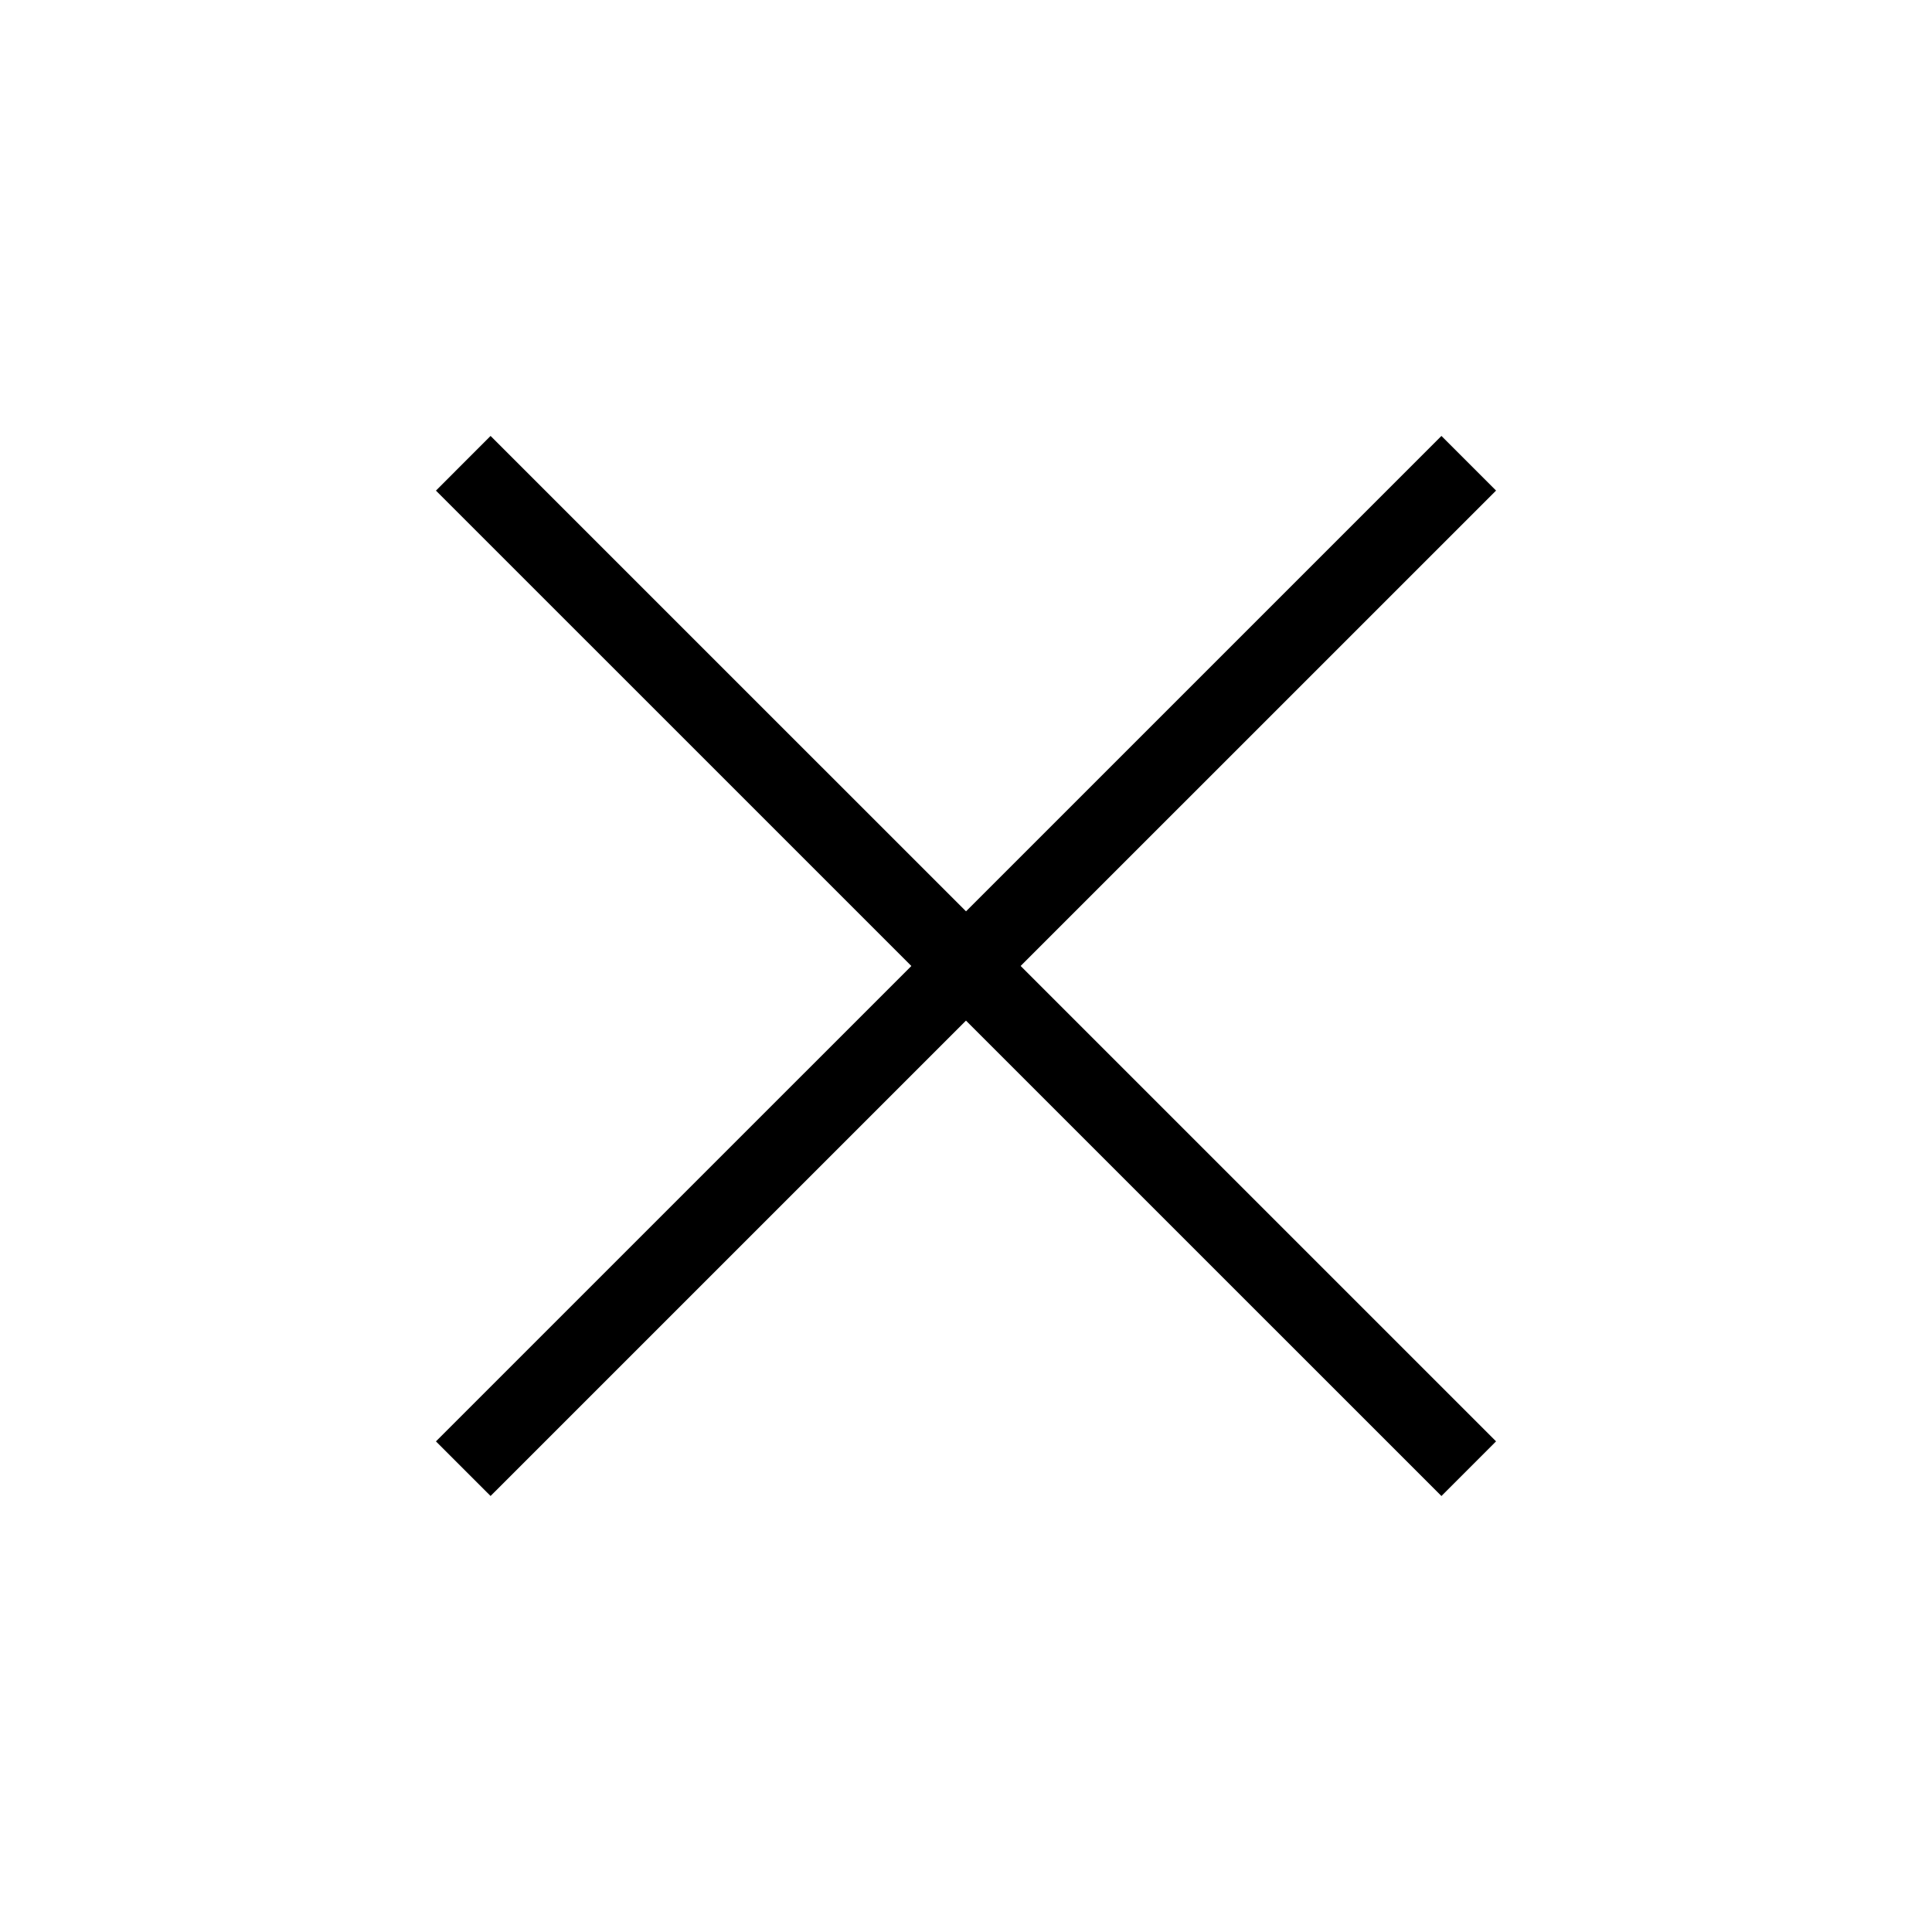
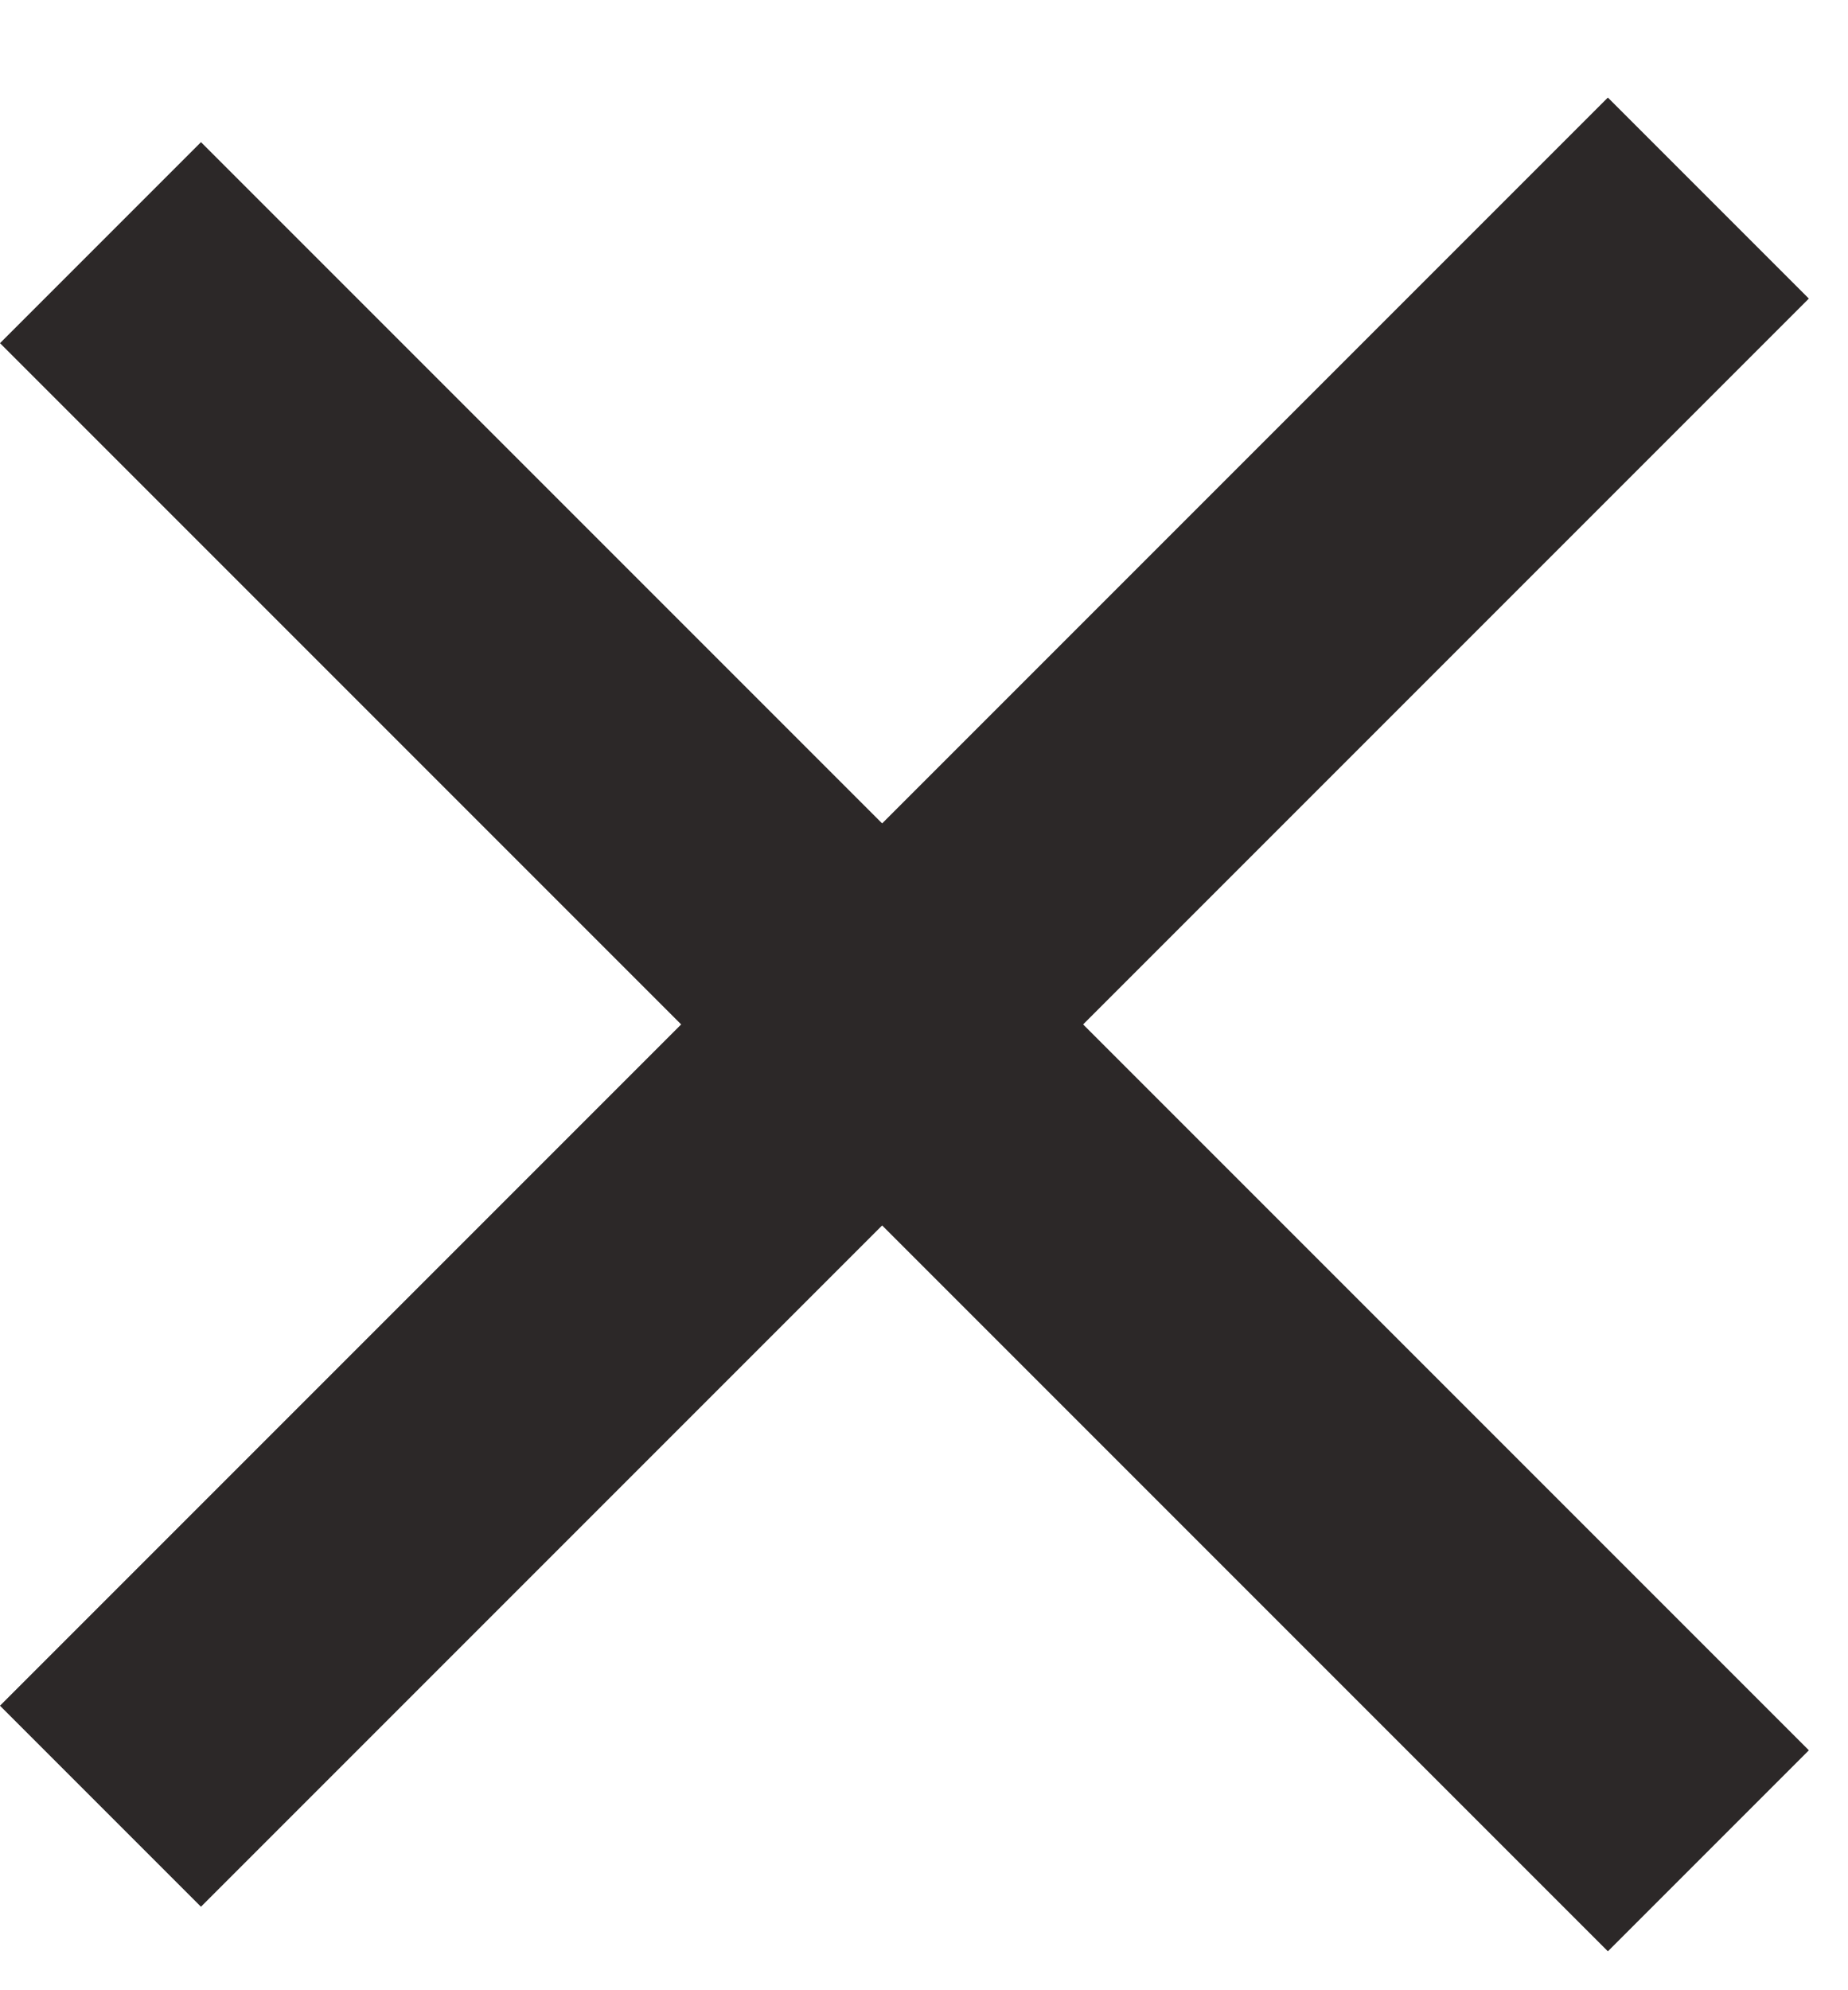
- <svg xmlns="http://www.w3.org/2000/svg" width="50" height="50" viewBox="0 0 50 50" fill="none">
-   <path d="M37.304 11.282L38.718 12.696L12.696 38.716L11.282 37.303L37.304 11.282Z" fill="black" />
-   <path d="M12.696 11.282L38.718 37.302L37.304 38.717L11.282 12.697L12.696 11.282Z" fill="black" />
+ <svg xmlns="http://www.w3.org/2000/svg" width="13" height="14" viewBox="0 0 13 14" fill="none">
+   <rect y="12" width="16" height="2" transform="rotate(-45 0 12.0002)" fill="#2C2828" />
+   <rect x="1.414" y="1" width="16" height="2" transform="rotate(45 1.41418 1.00024)" fill="#2C2828" />
</svg>
